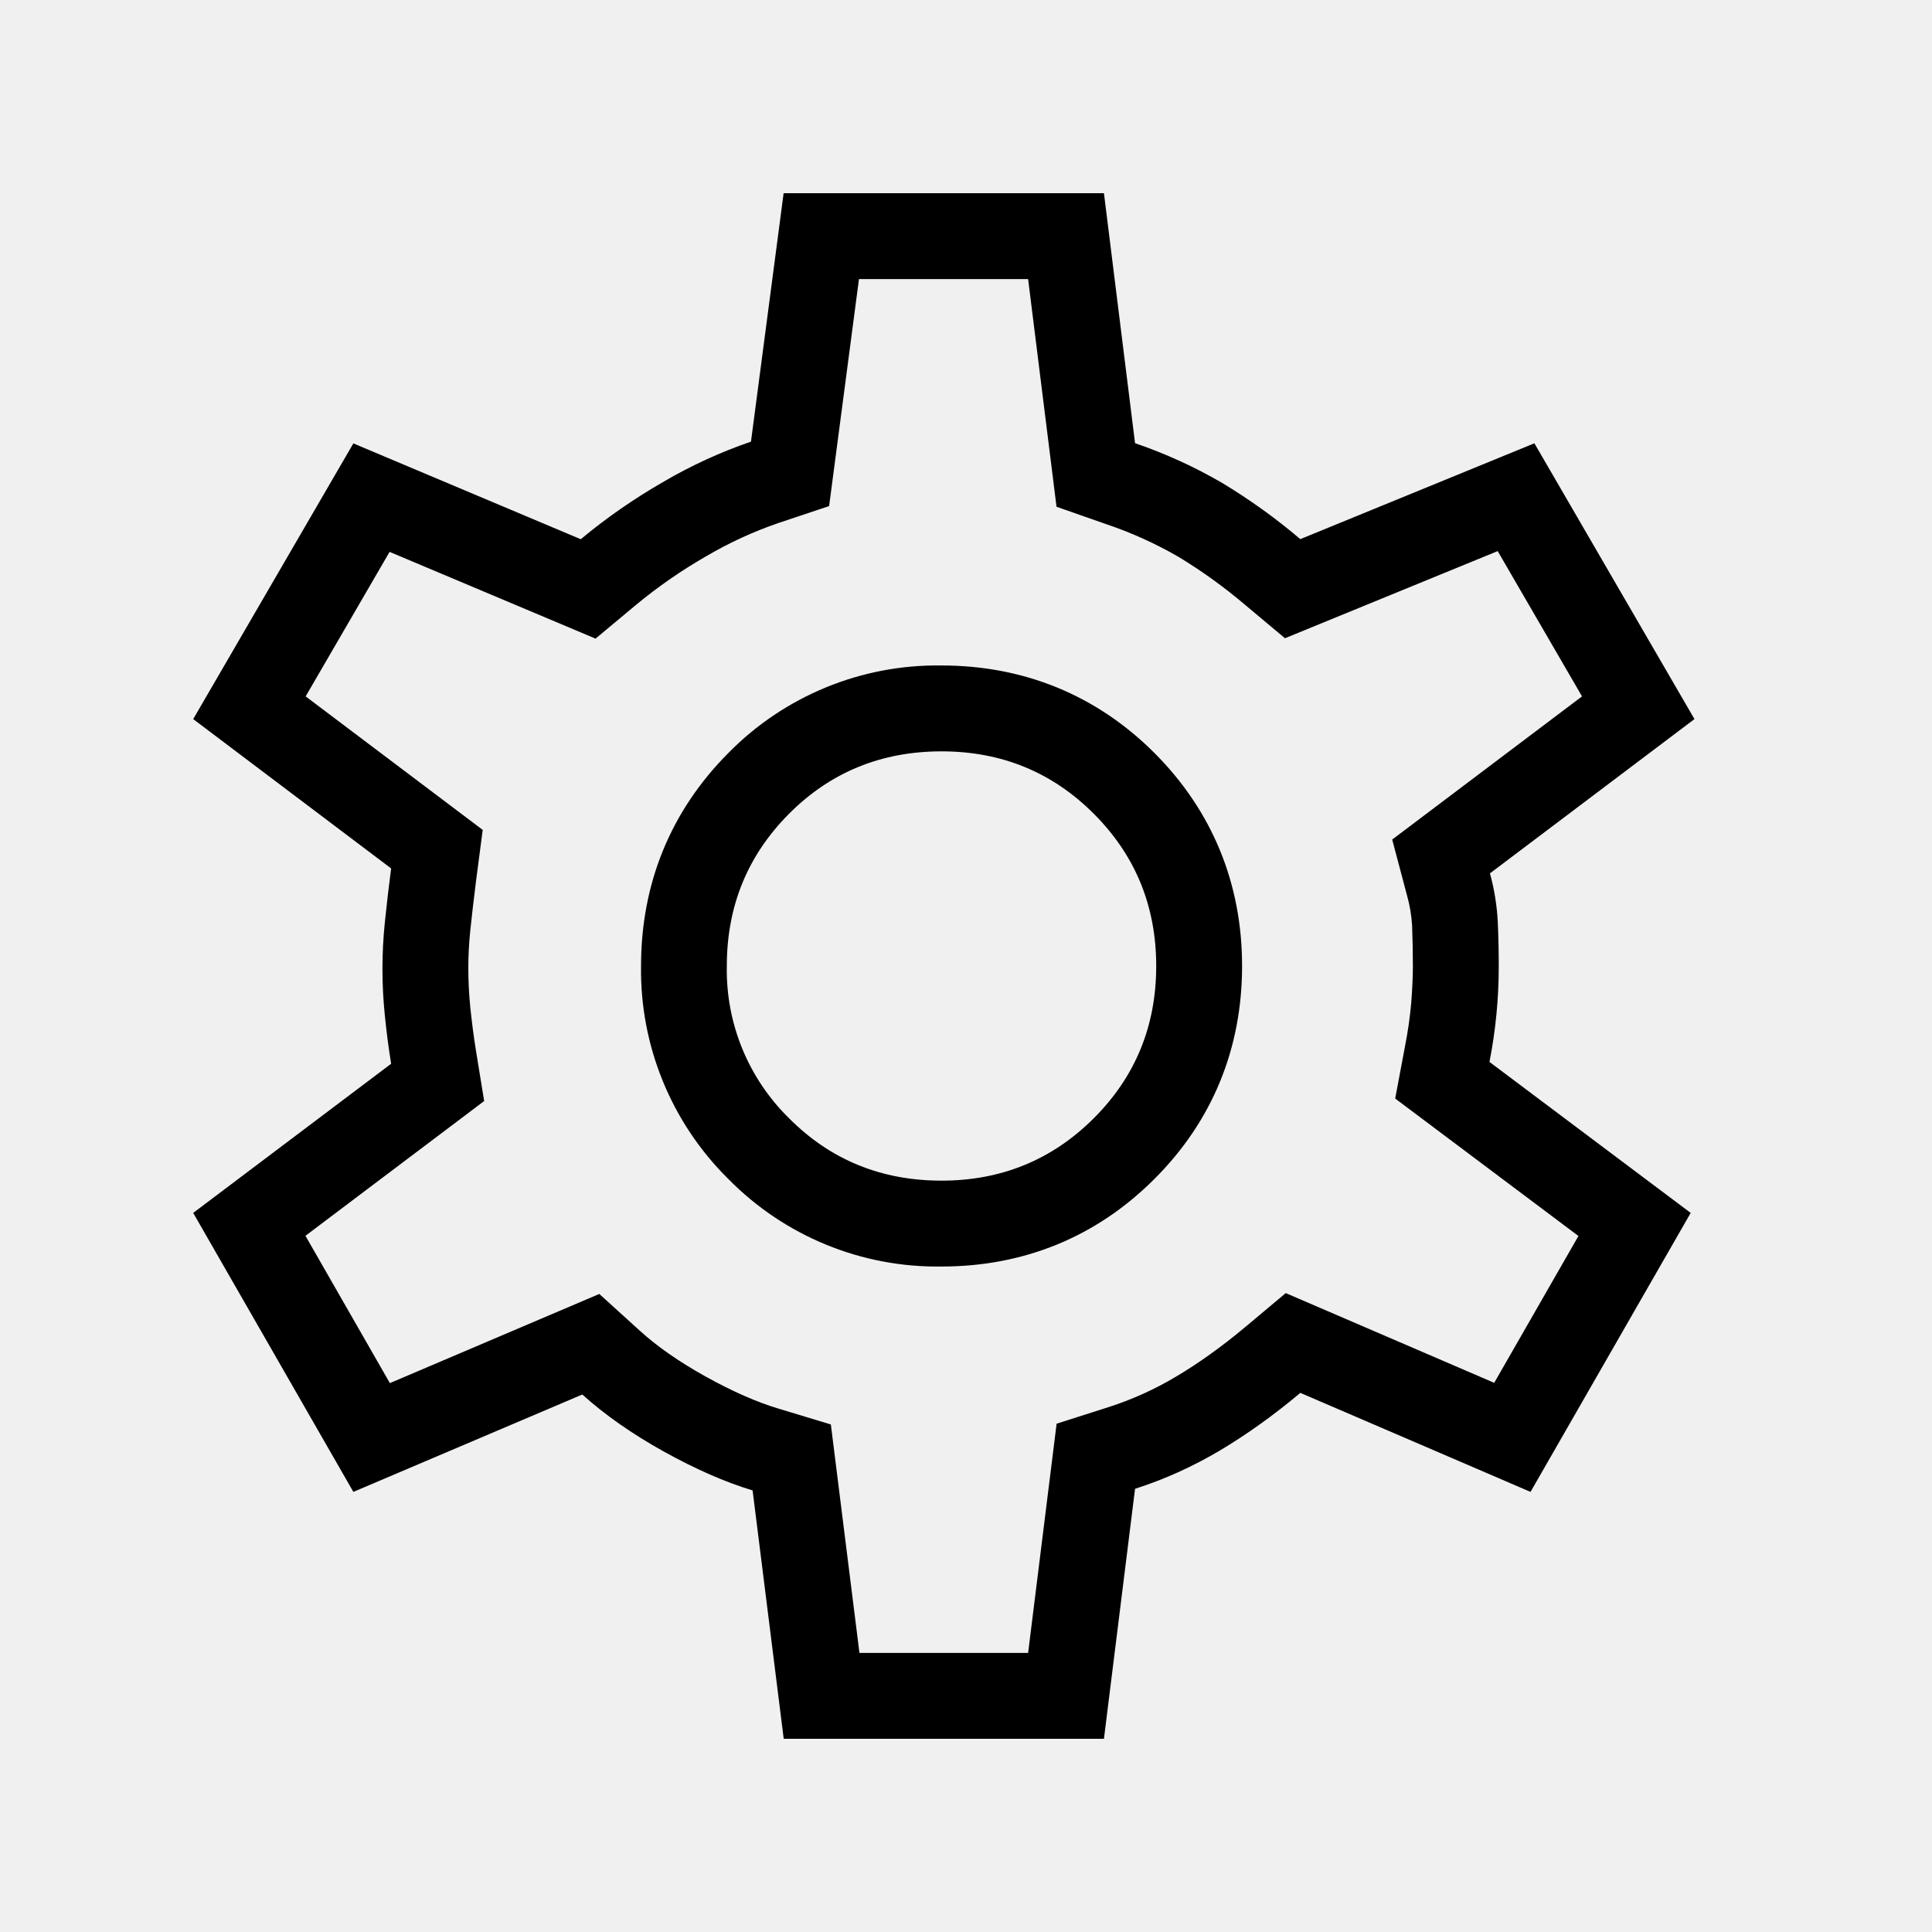
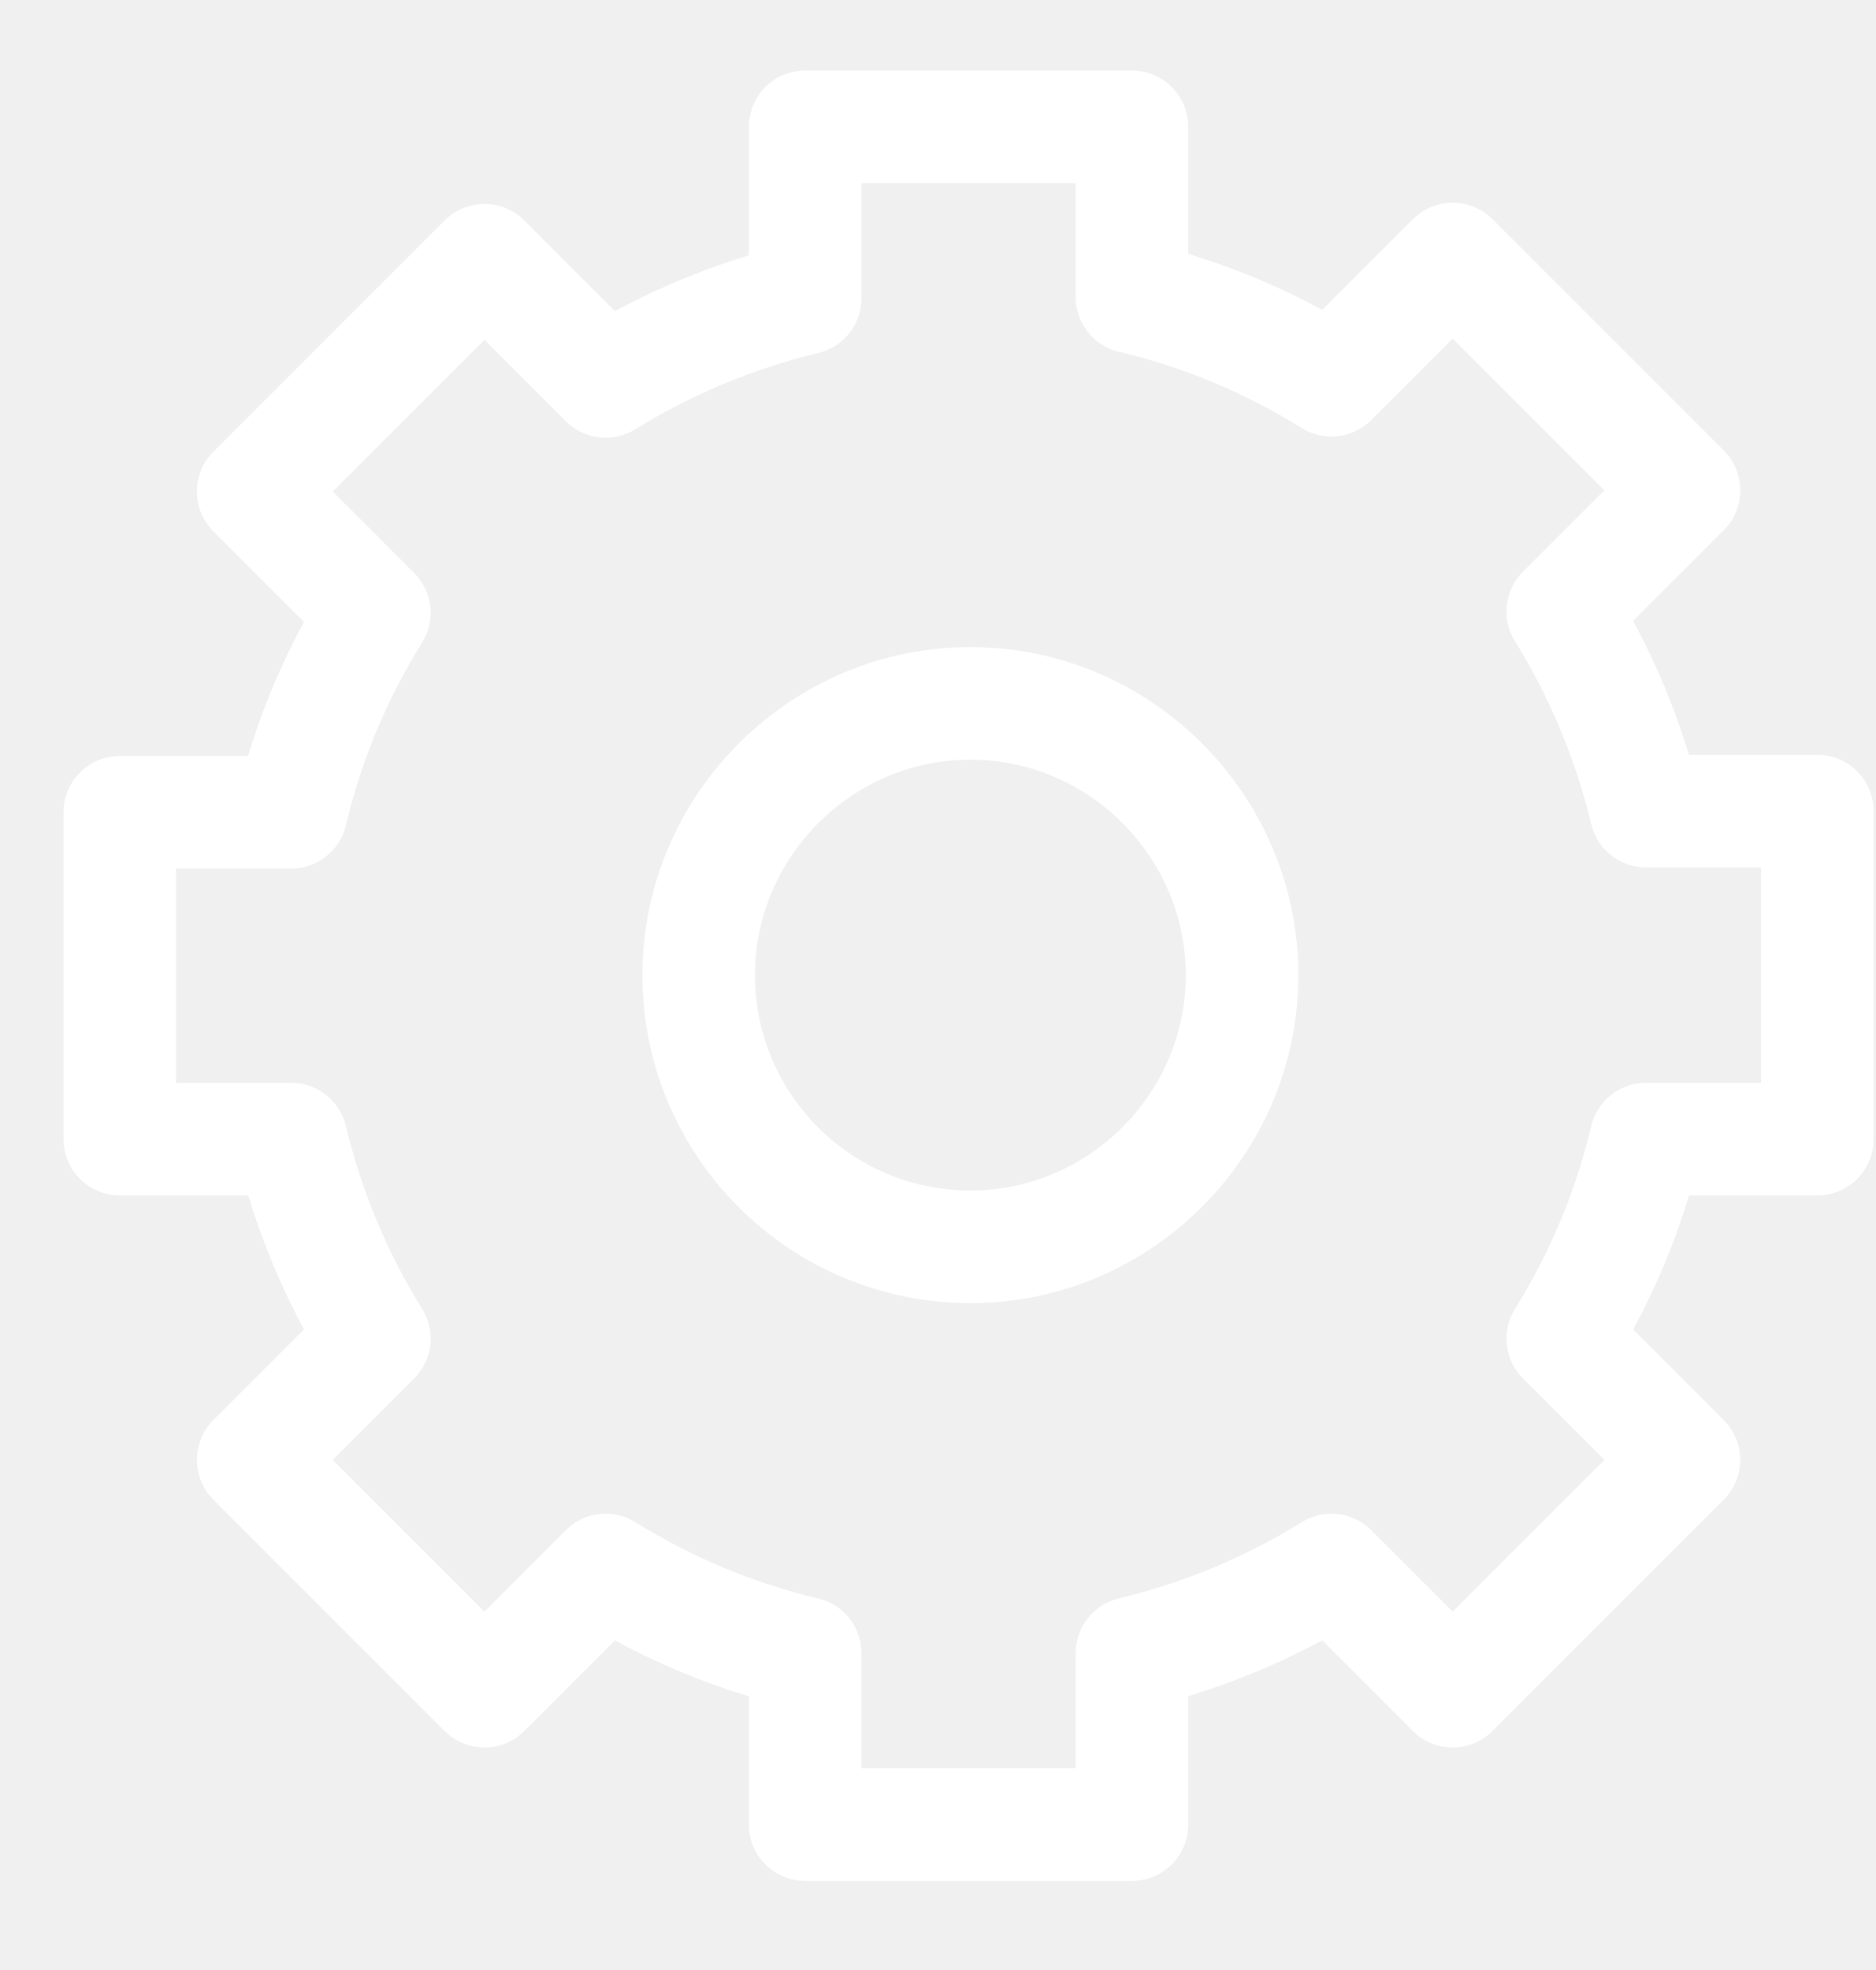
- <svg xmlns="http://www.w3.org/2000/svg" width="20" height="20" fill="none" viewBox="0 0 20 20">
-   <path fill="currentColor" fill-rule="evenodd" d="M7.791 15.43 8.113 18h3.315l.322-2.588c.303-.097.595-.229.876-.395.28-.167.559-.366.835-.598l2.383 1.025 1.658-2.888-2.083-1.563a5.12 5.12 0 0 0 .096-.993c0-.15-.003-.301-.01-.454a2.343 2.343 0 0 0-.081-.505l2.117-1.597-1.657-2.855-2.423.992A6.201 6.201 0 0 0 12.653 5a4.989 4.989 0 0 0-.903-.412L11.428 2H8.112l-.338 2.572a4.987 4.987 0 0 0-.9.412c-.31.178-.597.377-.862.598L3.658 4.59 2 7.444 4.049 8.99a20.03 20.03 0 0 0-.065.557 4.709 4.709 0 0 0 0 .967c.017.17.039.337.065.498L2 12.556l1.658 2.888 2.37-1.008c.233.21.514.407.843.59.33.183.636.317.92.403Zm-3.755-1.112 2.168-.923.421.382c.173.157.396.315.678.472.288.16.536.266.746.33l.552.167.296 2.365h1.746l.295-2.373.542-.173a3.35 3.35 0 0 0 .692-.313c.235-.139.474-.31.718-.514l.42-.352 2.158.929.872-1.52-1.897-1.423.102-.543a4.26 4.26 0 0 0 .065-.458v-.003c.01-.133.016-.255.016-.368 0-.138-.003-.278-.008-.42a1.474 1.474 0 0 0-.053-.312l-.153-.577 1.965-1.482-.873-1.504-2.202.902-.411-.344a5.327 5.327 0 0 0-.692-.499 4.109 4.109 0 0 0-.742-.336l-.52-.182-.294-2.357H8.892l-.309 2.35-.527.176a4.103 4.103 0 0 0-.74.34 5.185 5.185 0 0 0-.736.51l-.415.346-2.132-.898-.869 1.496 1.833 1.382-.067.512c-.025.2-.046.377-.062.532-.014.138-.02.265-.02.382v.003c0 .127.006.262.02.404.016.154.035.302.058.445l.086.529-1.85 1.395.874 1.525Zm7.915-2.114c-.6.601-1.353.907-2.204.907a3.03 3.03 0 0 1-2.209-.908A3.037 3.037 0 0 1 6.636 10c0-.85.304-1.602.902-2.203a3.03 3.03 0 0 1 2.209-.908c.85 0 1.604.306 2.204.906.6.601.907 1.354.907 2.205s-.306 1.604-.907 2.204Zm-.628-.628c-.431.43-.957.646-1.576.646-.624 0-1.15-.215-1.579-.646A2.149 2.149 0 0 1 7.524 10c0-.62.215-1.145.644-1.576.429-.43.955-.646 1.579-.646.62 0 1.145.215 1.576.646.43.43.646.956.646 1.576 0 .62-.215 1.145-.646 1.576Z" clip-rule="evenodd" />
+ <svg xmlns="http://www.w3.org/2000/svg" width="20" height="21" viewBox="0 0 20 21" fill="none">
+   <path d="M19.375 12.13V8.646H17.548C17.366 7.889 17.066 7.172 16.661 6.519L17.953 5.227L15.487 2.761L14.195 4.053C13.542 3.649 12.838 3.348 12.068 3.166V1.352H8.584V3.179C7.827 3.362 7.11 3.662 6.457 4.066L5.165 2.774L2.699 5.24L3.991 6.532C3.586 7.185 3.286 7.889 3.104 8.659H1.277V12.143H3.104C3.286 12.9 3.586 13.618 3.991 14.27L2.699 15.562L5.165 18.028L6.457 16.736C7.11 17.141 7.814 17.441 8.584 17.623V19.45H12.068V17.623C12.825 17.441 13.542 17.141 14.195 16.736L15.487 18.028L17.953 15.562L16.661 14.27C17.066 13.618 17.366 12.913 17.548 12.143H19.375V12.13ZM10.346 13.291C8.741 13.291 7.449 11.987 7.449 10.395C7.449 8.803 8.754 7.498 10.346 7.498C11.938 7.498 13.242 8.803 13.242 10.395C13.242 11.987 11.938 13.291 10.346 13.291Z" stroke="white" stroke-width="1.2" stroke-linecap="round" stroke-linejoin="round" />
</svg>
